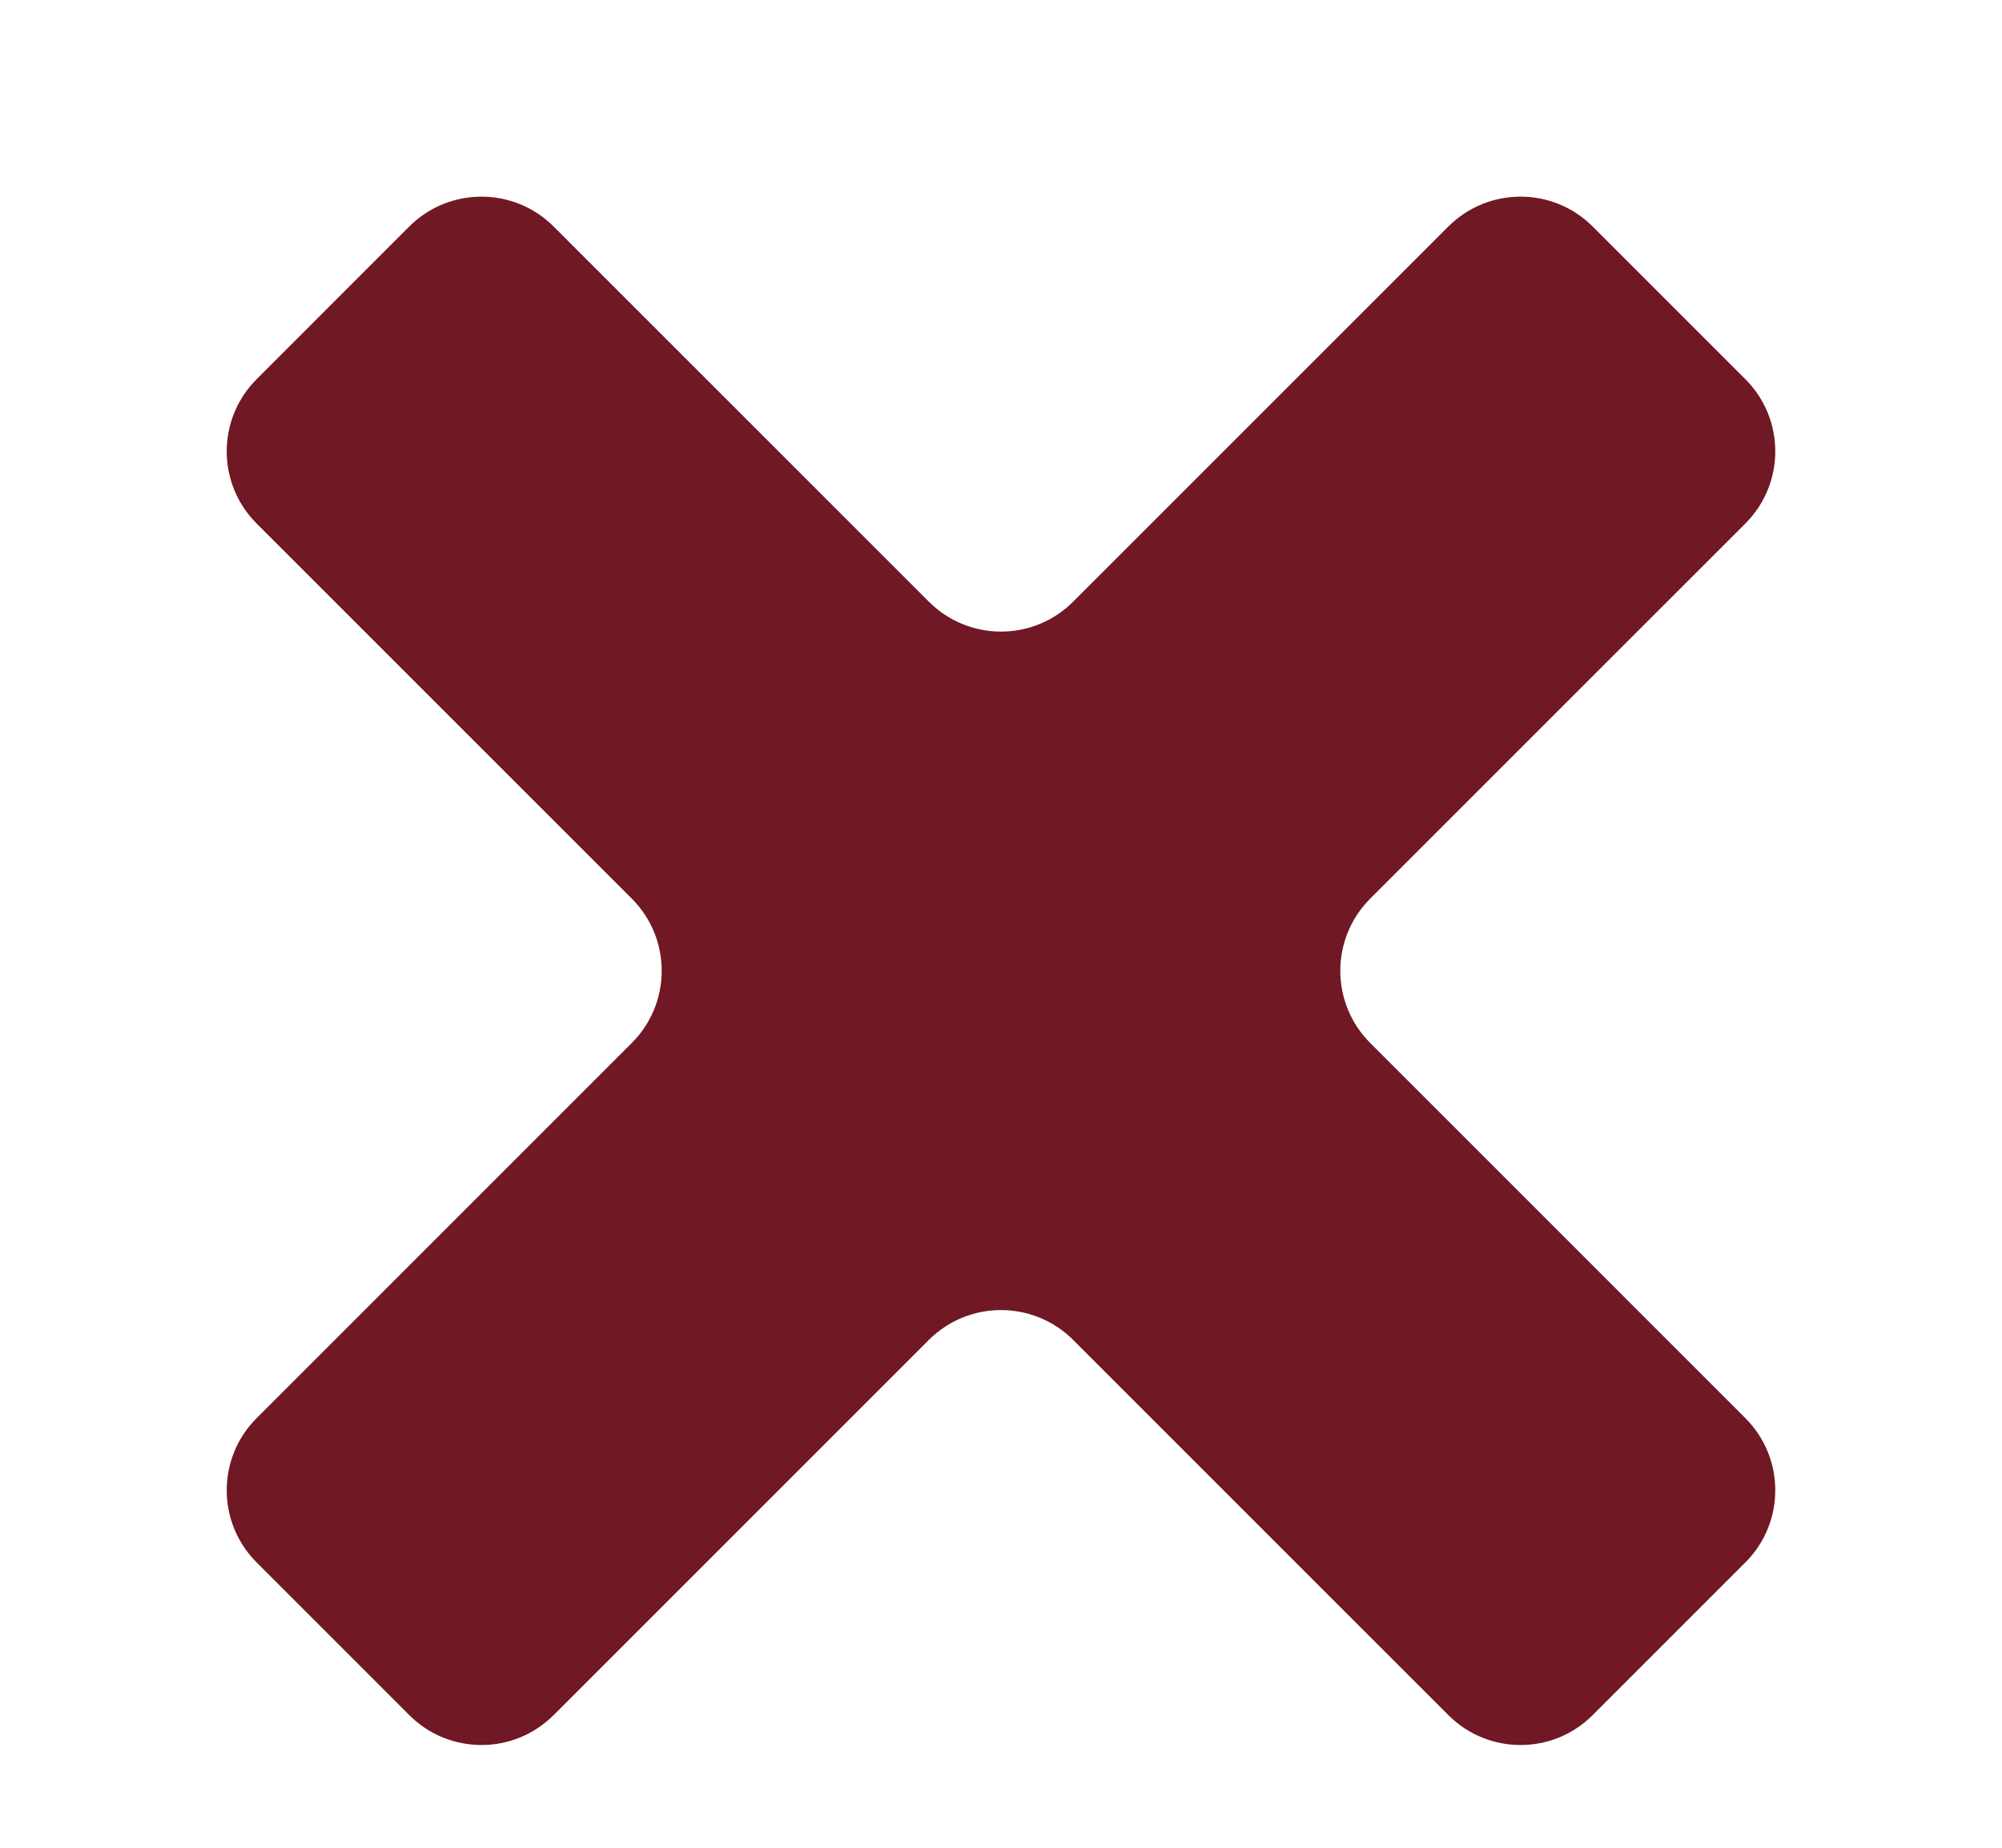
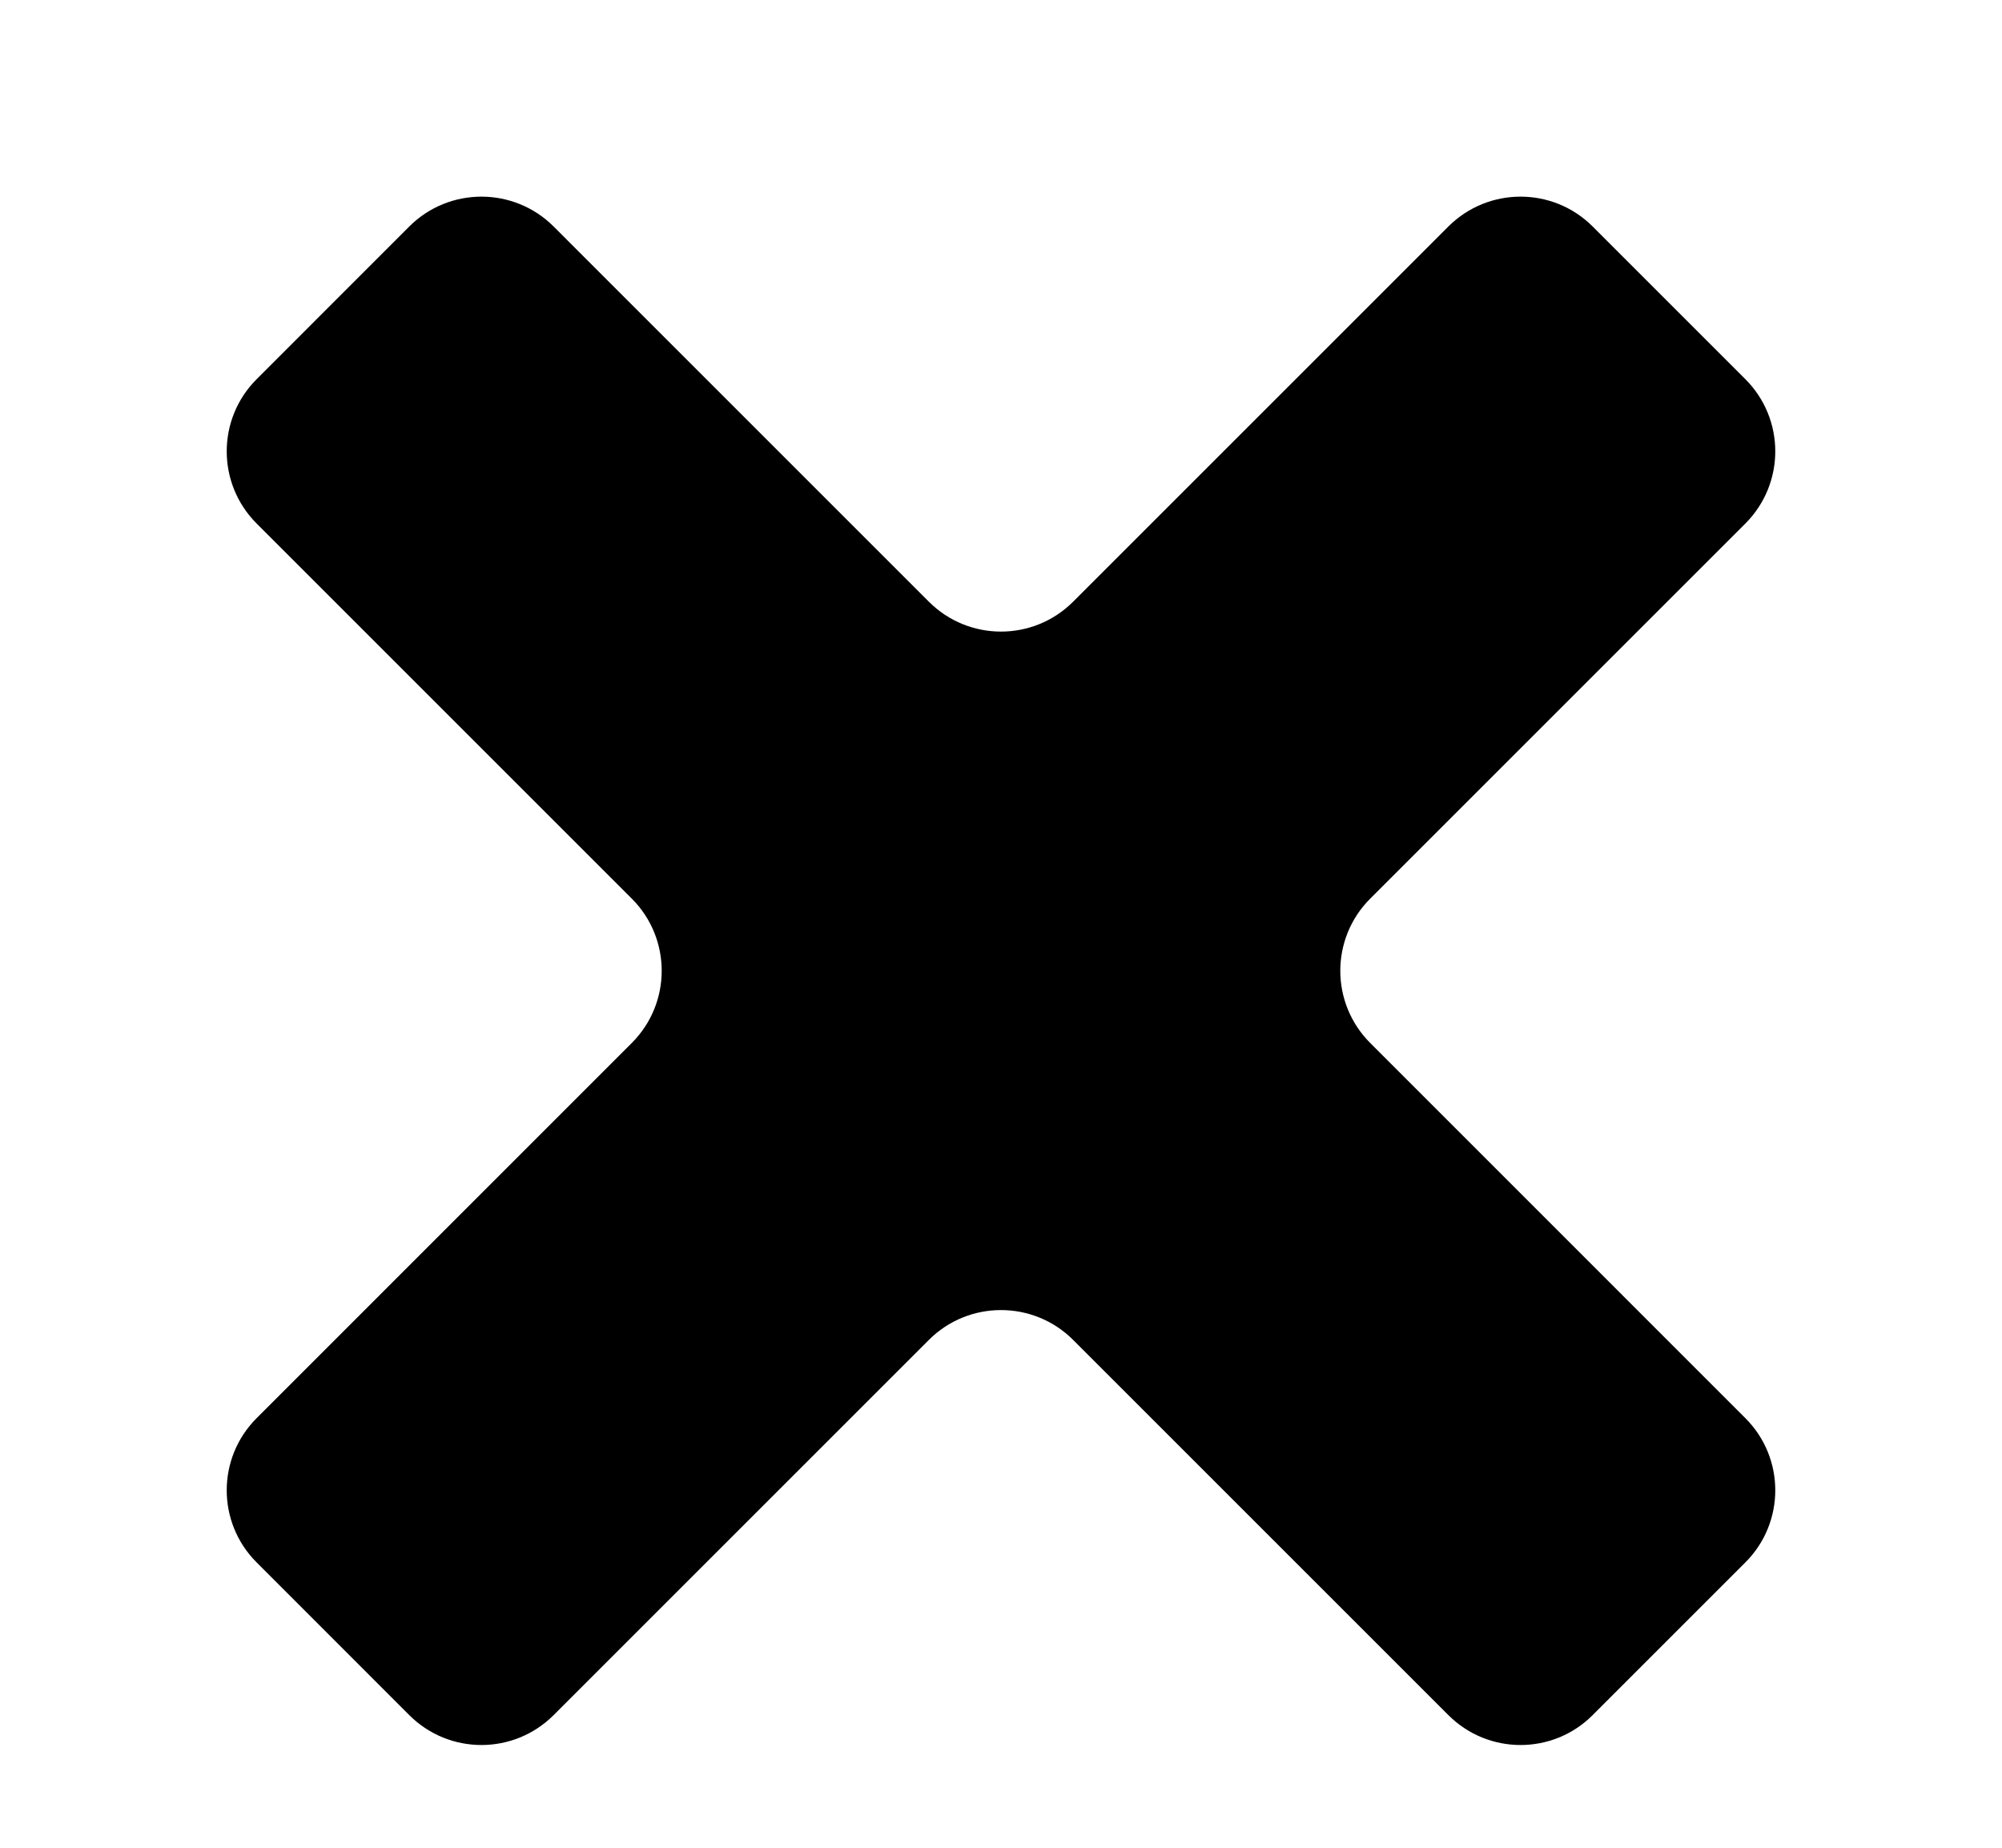
- <svg xmlns="http://www.w3.org/2000/svg" width="26" height="24" viewBox="0 0 26 24" fill="none">
-   <path d="M22.667 6.8C23.185 6.282 23.185 5.443 22.667 4.925L20.684 2.942C20.167 2.425 19.328 2.425 18.81 2.942L13.937 7.815C13.42 8.333 12.58 8.333 12.063 7.815L7.19 2.942C6.672 2.425 5.833 2.425 5.315 2.942L3.333 4.925C2.815 5.443 2.815 6.282 3.333 6.8L8.205 11.672C8.723 12.19 8.723 13.029 8.205 13.547L3.333 18.42C2.815 18.937 2.815 19.777 3.333 20.294L5.315 22.277C5.833 22.795 6.672 22.795 7.19 22.277L12.063 17.404C12.58 16.887 13.42 16.887 13.937 17.404L18.81 22.277C19.328 22.795 20.167 22.795 20.684 22.277L22.667 20.294C23.185 19.777 23.185 18.937 22.667 18.42L17.795 13.547C17.277 13.029 17.277 12.19 17.795 11.672L22.667 6.8Z" fill="#701823" />
+ <svg xmlns="http://www.w3.org/2000/svg" width="26" height="24" viewBox="0 0 26 24" fill="currentColor">
+   <path d="M22.667 6.8C23.185 6.282 23.185 5.443 22.667 4.925L20.684 2.942C20.167 2.425 19.328 2.425 18.81 2.942L13.937 7.815C13.42 8.333 12.58 8.333 12.063 7.815L7.19 2.942C6.672 2.425 5.833 2.425 5.315 2.942L3.333 4.925C2.815 5.443 2.815 6.282 3.333 6.8L8.205 11.672C8.723 12.19 8.723 13.029 8.205 13.547L3.333 18.42C2.815 18.937 2.815 19.777 3.333 20.294L5.315 22.277C5.833 22.795 6.672 22.795 7.19 22.277L12.063 17.404C12.58 16.887 13.42 16.887 13.937 17.404L18.81 22.277C19.328 22.795 20.167 22.795 20.684 22.277L22.667 20.294C23.185 19.777 23.185 18.937 22.667 18.42L17.795 13.547C17.277 13.029 17.277 12.19 17.795 11.672L22.667 6.8Z" />
</svg>
